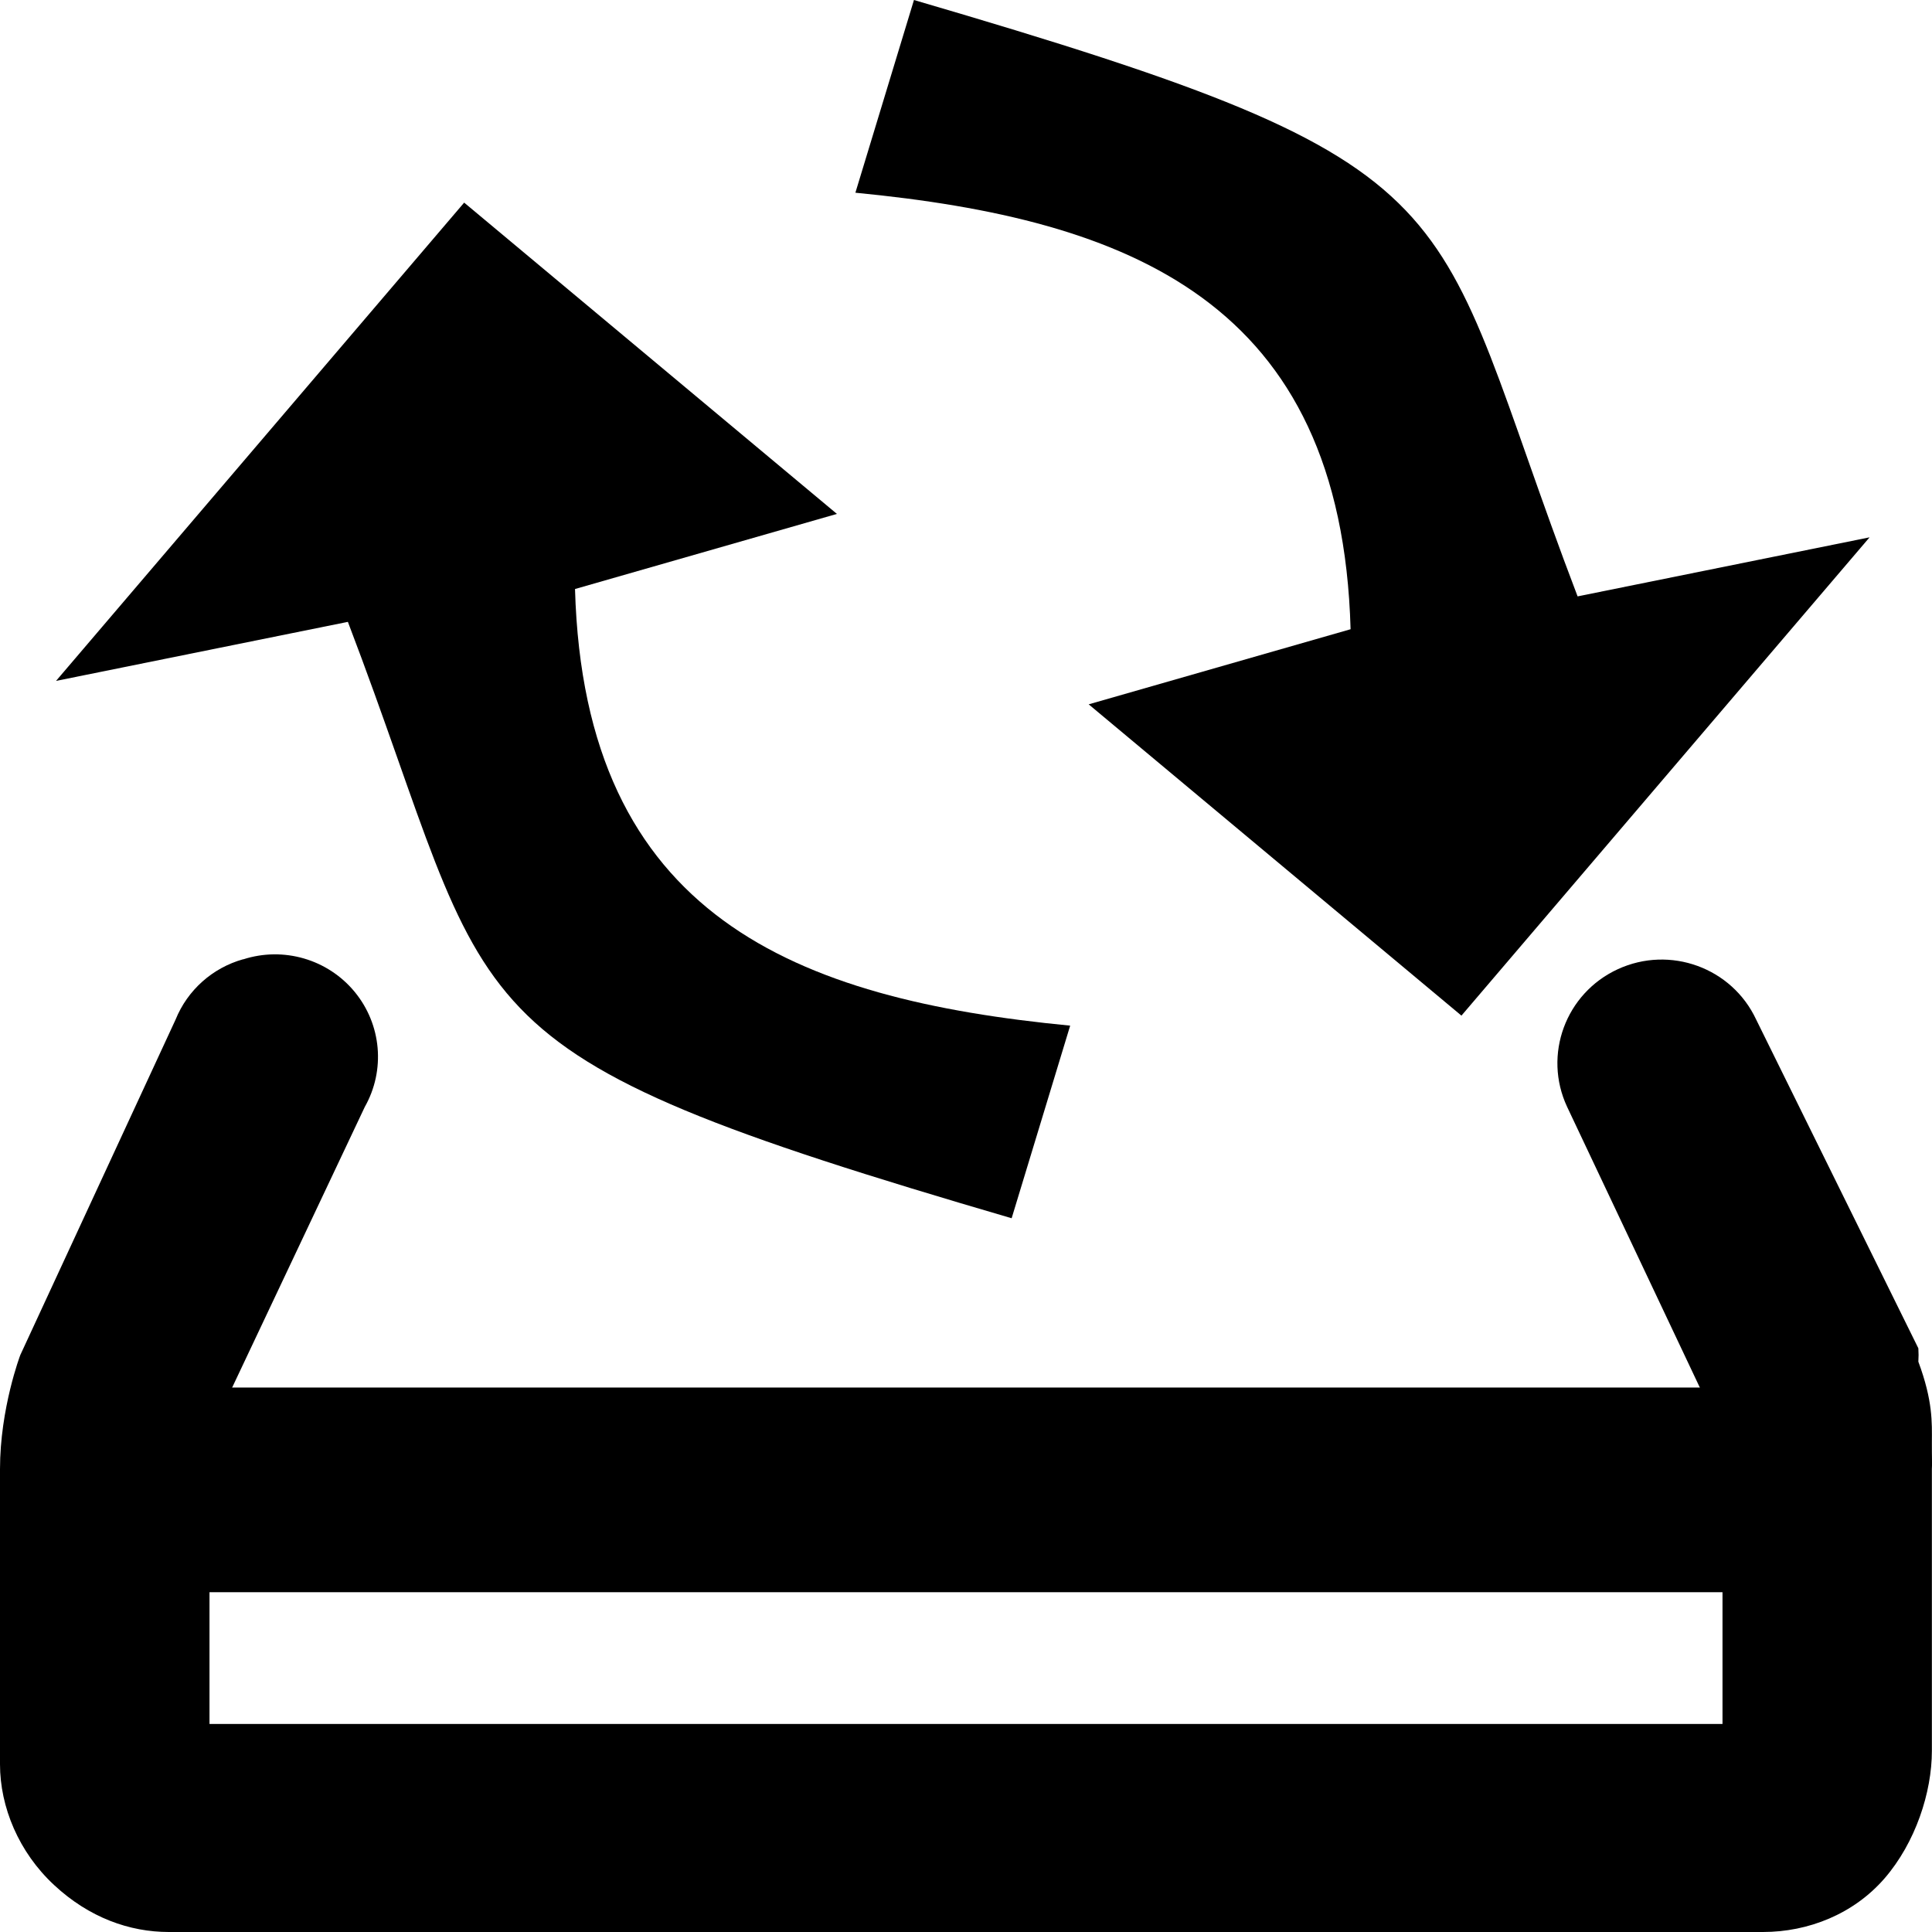
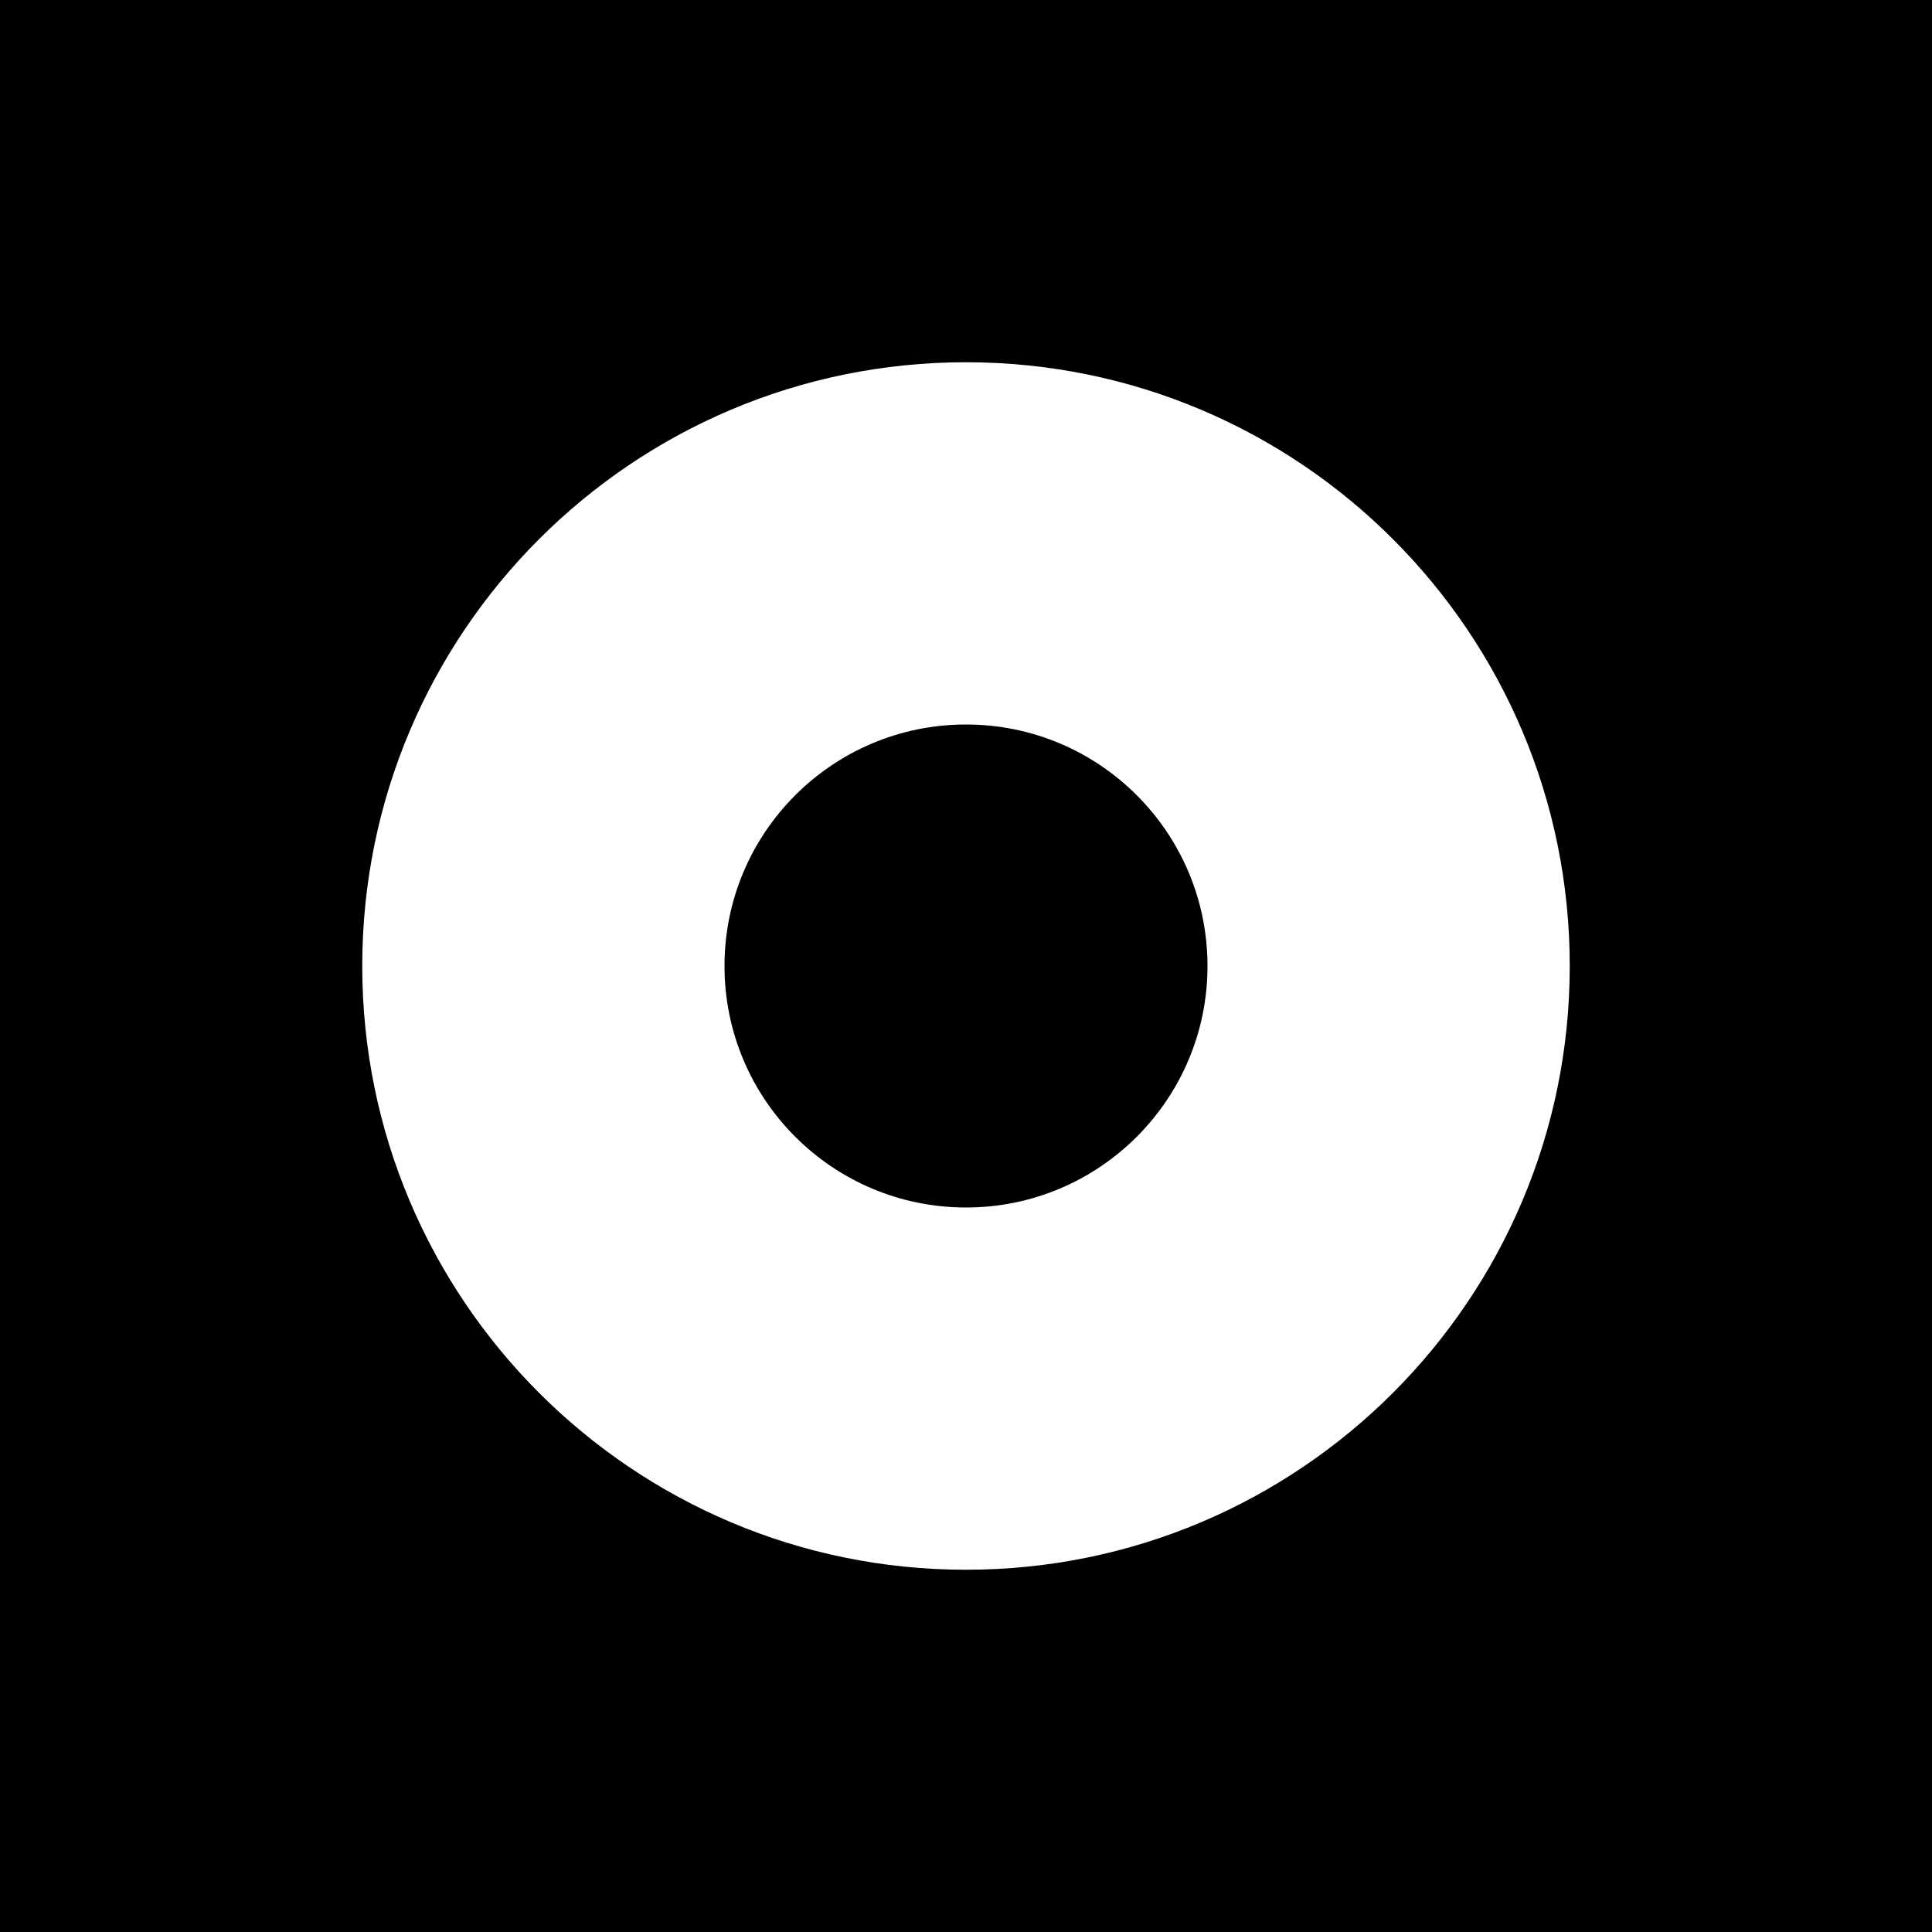
<svg xmlns="http://www.w3.org/2000/svg" width="16" height="16" id="svg11300" version="1.1">
  <defs id="defs10">
    </defs>
-   <path style="font-size:medium;font-style:normal;font-variant:normal;font-weight:normal;font-stretch:normal;text-indent:0;text-align:start;text-decoration:none;line-height:normal;letter-spacing:normal;word-spacing:normal;text-transform:none;direction:ltr;block-progression:tb;writing-mode:lr-tb;text-anchor:start;color:#000000;fill:#000000;fill-opacity:1;stroke:none;stroke-width:0.953;marker:none;visibility:visible;display:inline;overflow:visible;enable-background:accumulate;font-family:Andale Mono;-inkscape-font-specification:Andale Mono" d="M 2.014,7.944 A 0.853,0.848 0 0 0 1.454,8.444 L 0.168,11.222 C 0.168,11.222 0,11.663 0,12.167 l 0,2.444 c 0,0.355 0.156,0.729 0.448,1 C 0.739,15.882 1.074,16 1.398,16 l 13.202,0 c 0.375,0 0.75,-0.148 1.007,-0.444 0.256,-0.296 0.392,-0.712 0.392,-1.056 l 0,-2.278 0,-0.056 c 0.003,-0.039 -5.48e-4,-0.092 0,-0.222 6.84e-4,-0.163 0.009,-0.341 -0.112,-0.667 a 0.853,0.848 0 0 0 0,-0.111 L 14.544,8.444 a 0.863,0.858 0 1 0 -1.566,0.722 l 1.287,2.722 c -3.54e-4,0.084 0,0.167 0,0.167 a 0.853,0.848 0 0 0 0,0.111 l 0,2.111 -12.53,0 0,-2.111 c 0,-0.249 0,-0.278 0,-0.278 L 3.021,9.167 a 0.853,0.848 0 0 0 -1.007,-1.222 z" id="path4196" />
-   <rect style="fill:#000000;fill-opacity:1;stroke:none" id="rect24855" width="13.781" height="1.695" x="1.173" y="11.491" />
-   <path style="fill:#000000;fill-opacity:1;fill-rule:nonzero;stroke:none;marker:none;visibility:visible;display:block;overflow:visible" d="M 7.084,1.596 7.569,-2e-7 c 4.806,1.406 4.219,1.592 5.496,4.939 L 15.483,4.45 12.103,8.411 9.016,5.833 11.185,5.211 C 11.109,2.494 9.354,1.816 7.084,1.596 z" id="path1880" />
-   <path id="use24798" d="M 8.863,8.493 8.378,10.089 C 3.572,8.683 4.158,8.497 2.881,5.15 L 0.464,5.639 3.844,1.678 6.931,4.256 4.762,4.878 c 0.077,2.717 1.831,3.396 4.101,3.616 z" style="fill:#000000;fill-opacity:1;fill-rule:nonzero;stroke:none;marker:none;visibility:visible;display:block;overflow:visible" />
+   <path style="fill:#000000;fill-opacity:1;stroke:#424242;stroke-width:0;stroke-miterlimit:4;stroke-opacity:1;stroke-dasharray:none" d="M -1.5e-7,-9.9999999e-8 -1.5e-7,16 16,16 16,-9.9999998e-8 l -16,0 z M 8,3 C 10.761,3 13,5.239 13,8 13,10.761 10.761,13 8,13 5.239,13 3,10.761 3,8 c 0,-2.761 2.239,-5 5,-5 z" id="rect5132" />
+   <path style="fill:#000000;fill-opacity:1;fill-rule:nonzero;stroke:none" id="path7531" d="m -17.6,-3.15 a 3.45,3.45 0 1 1 -6.9,0 3.45,3.45 0 1 1 6.9,0 z" transform="matrix(0.5797102,0,0,0.5797102,20.2029,9.826087)" />
</svg>
